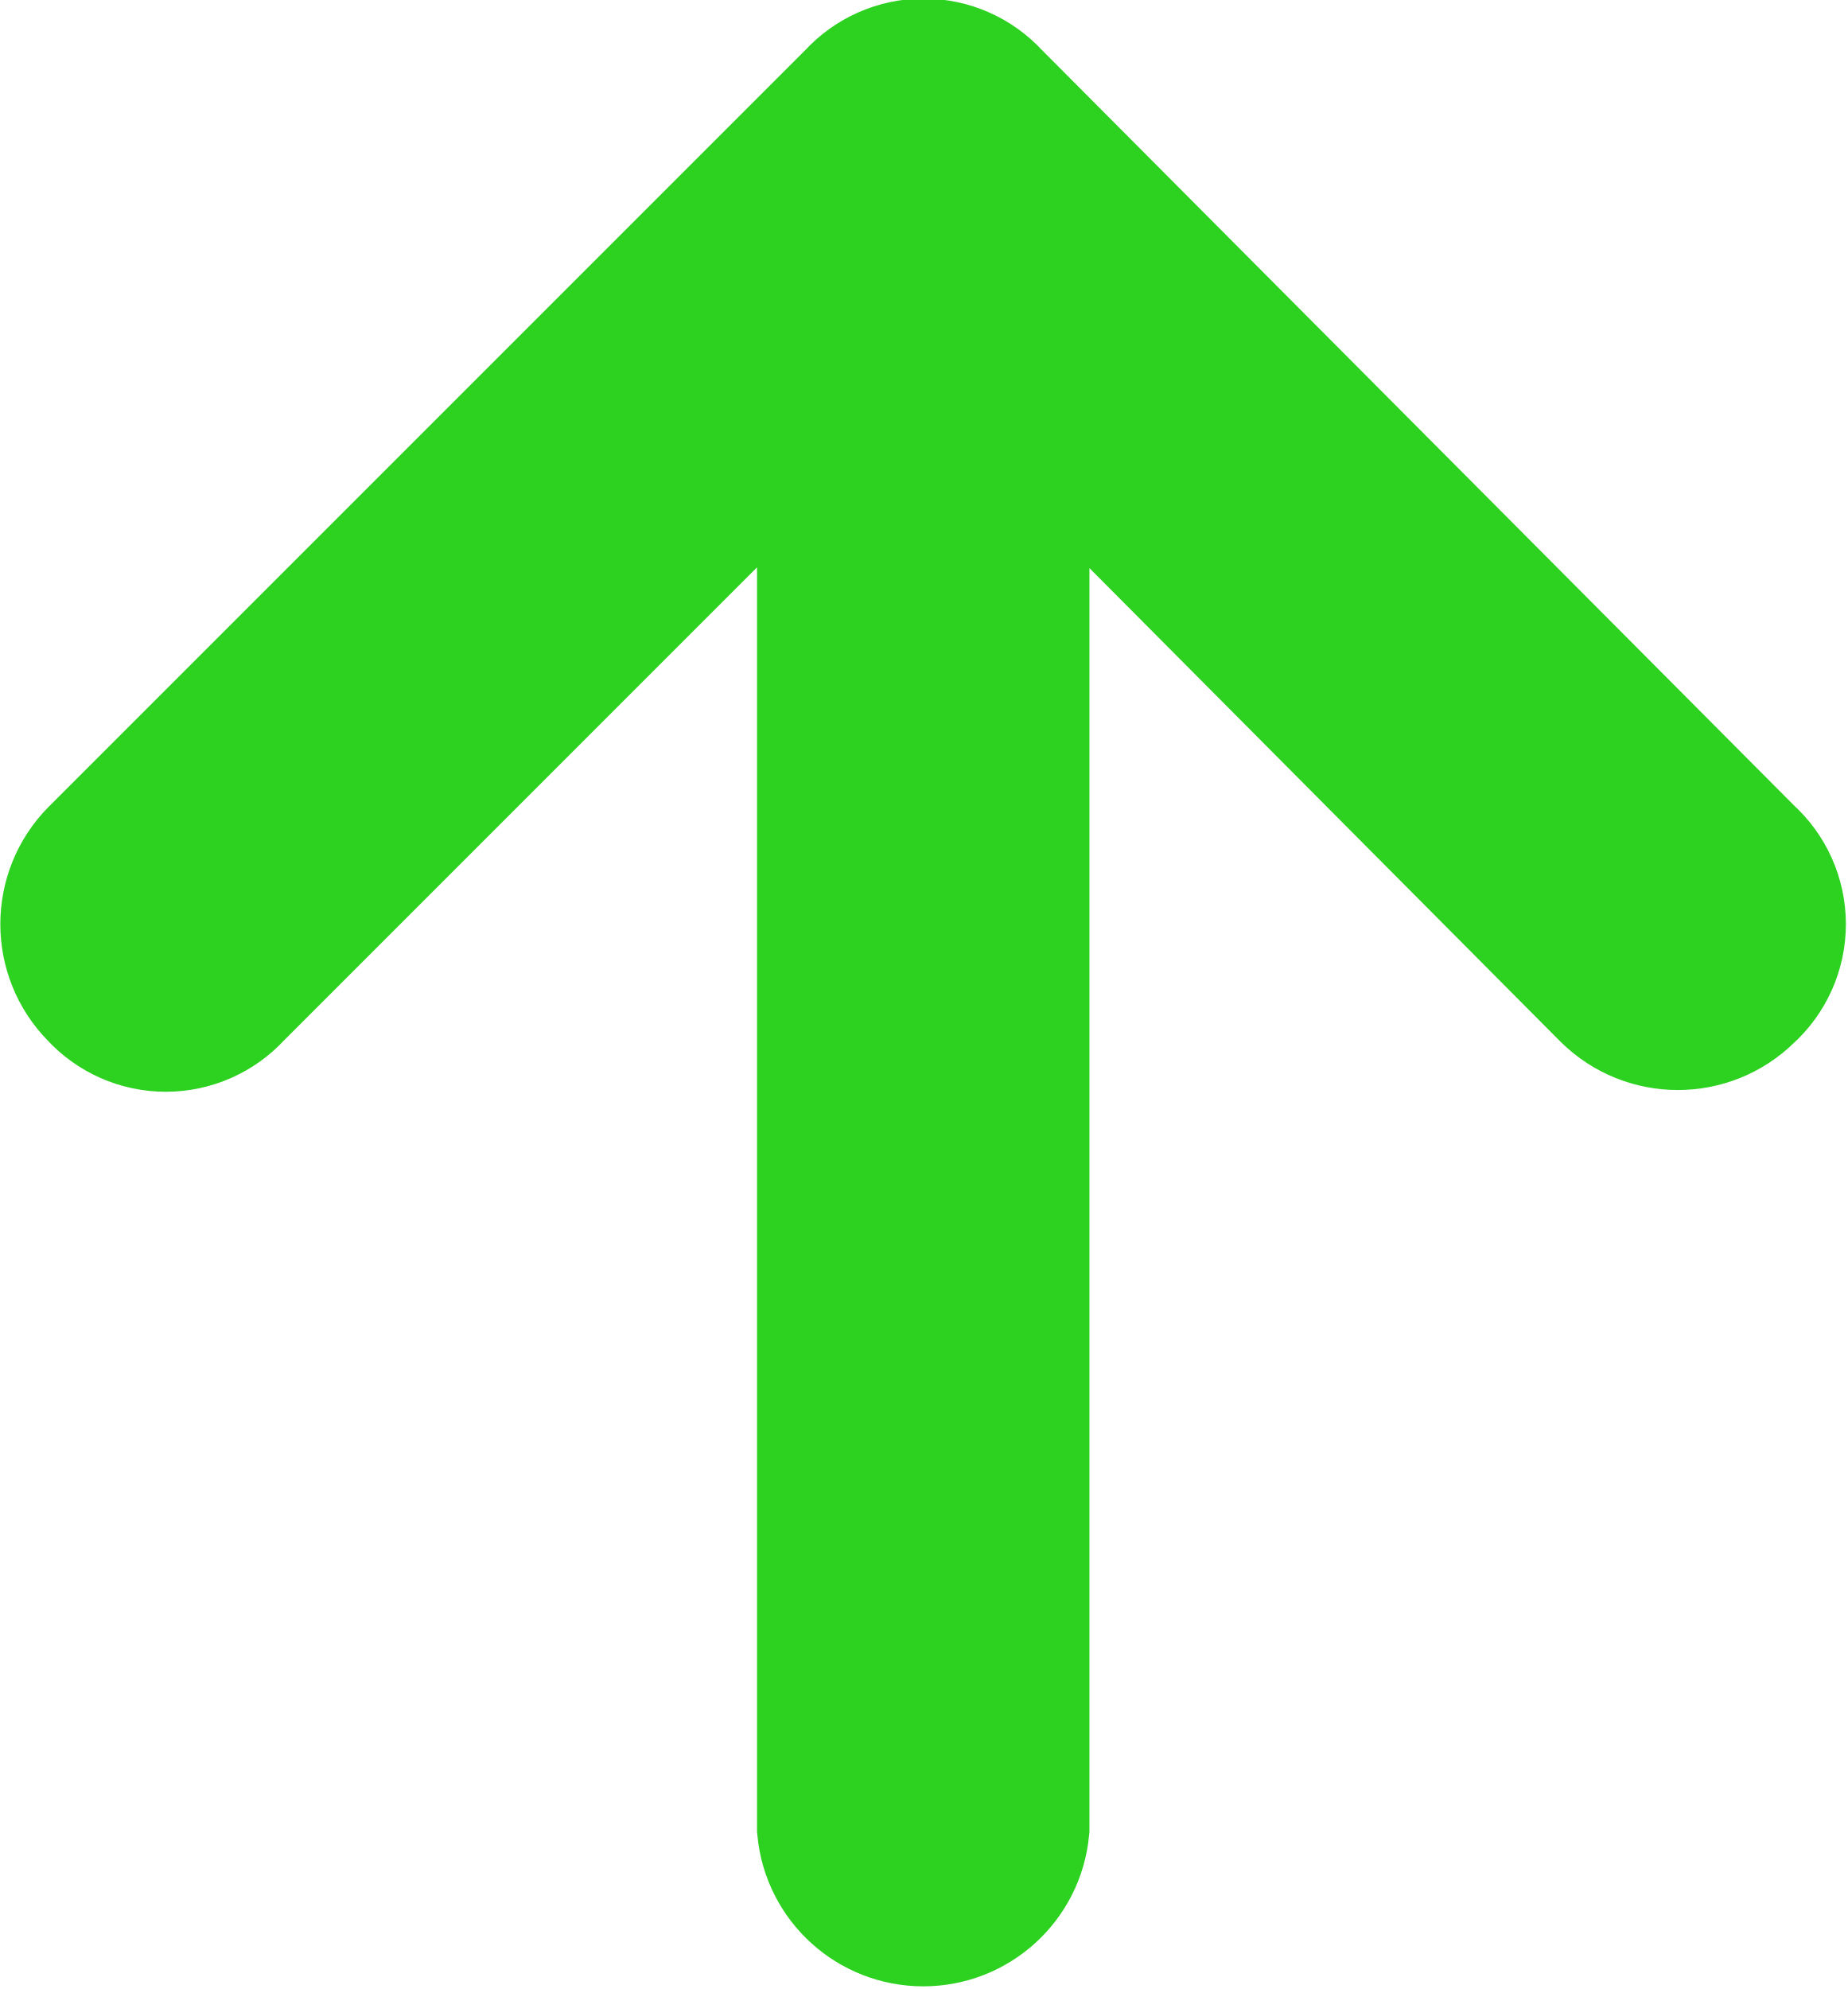
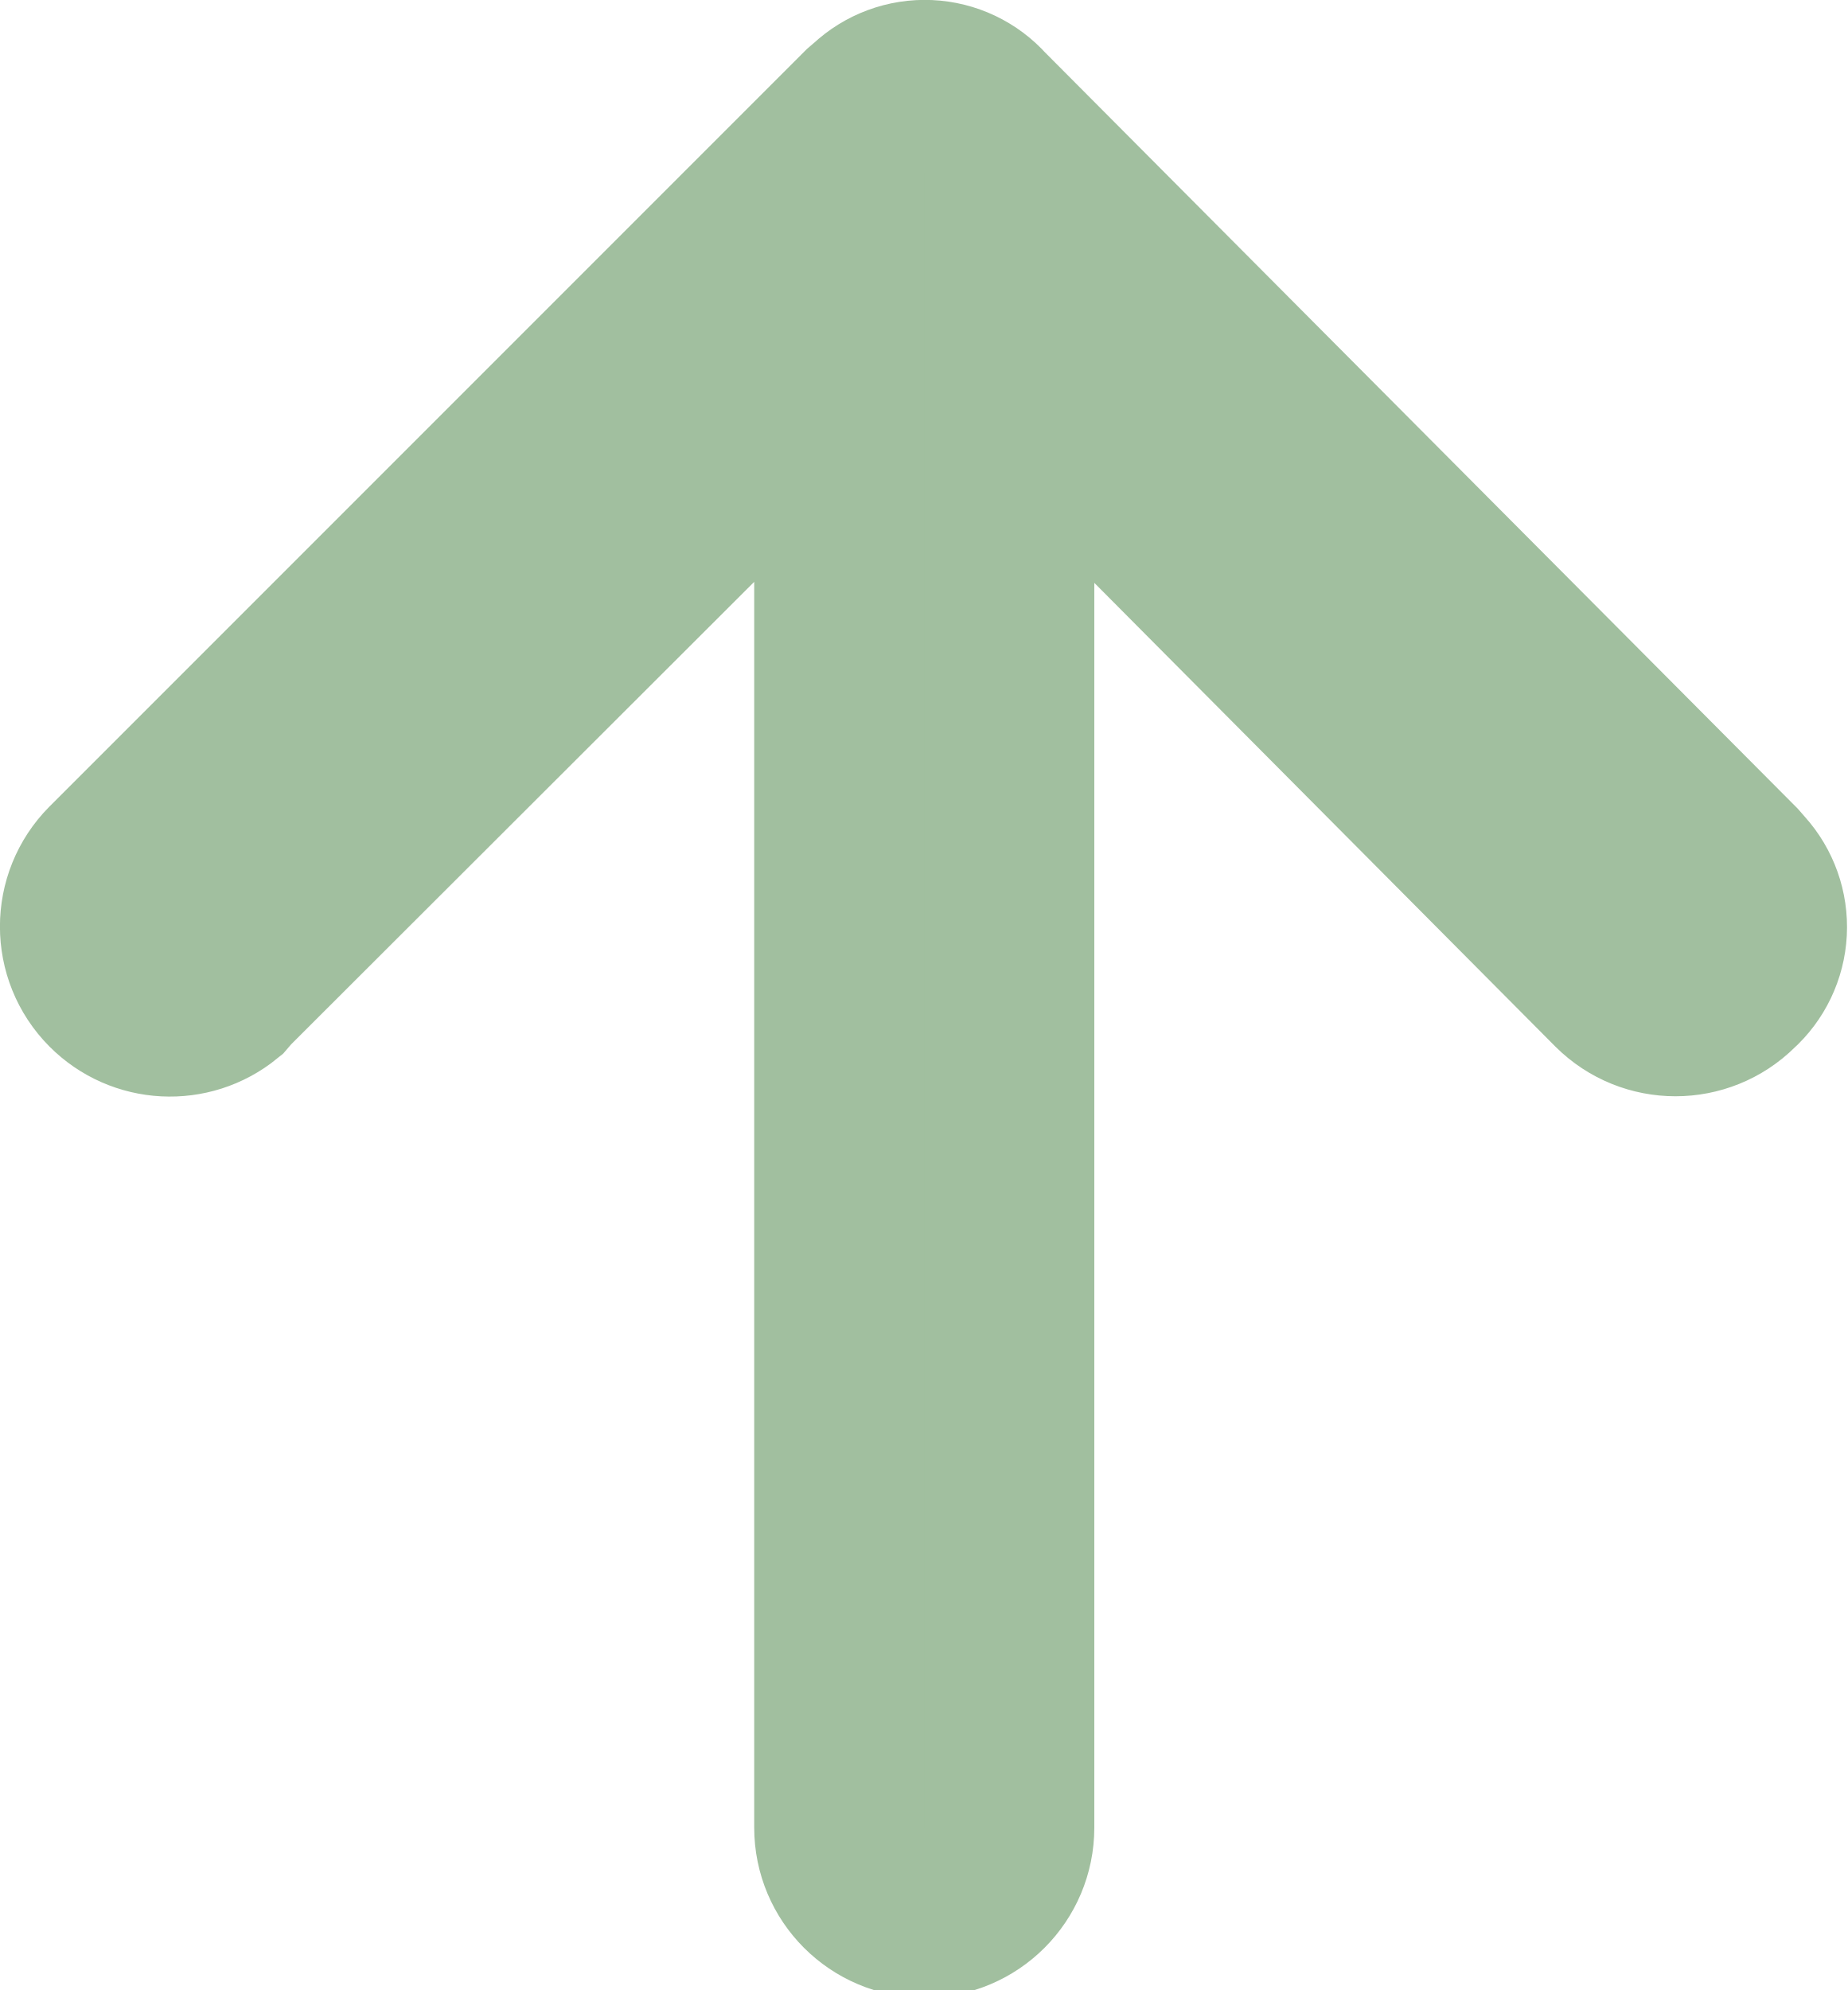
- <svg xmlns="http://www.w3.org/2000/svg" viewBox="0 0 22.84 24.59">
+ <svg xmlns="http://www.w3.org/2000/svg" viewBox="0 0 21.73 23.4">
  <defs>
-     <style>.cls-1{fill:#2dd221;stroke:#2dd221;stroke-miterlimit:10;stroke-width:2px;}</style>
+     <style>.cls-1{fill:#2dd221;stroke:#a1bf9f;stroke-miterlimit:10;stroke-width:2px;}</style>
  </defs>
  <g id="Layer_2" data-name="Layer 2">
-     <g id="Capa_1" data-name="Capa 1">
-       <path class="cls-1" d="M1.31,10.68a1.06,1.06,0,0,0,0,1.49,1,1,0,0,0,1.48,0L10.36,4.6v18a1.06,1.06,0,0,0,2.11,0V4.6L20,12.17a1.06,1.06,0,0,0,1.49,0,1,1,0,0,0,0-1.49L12.16,1.31a1,1,0,0,0-1.48,0Z" />
+     <g id="Layer_1-2" data-name="Layer 1">
+       <g id="Capa_1" data-name="Capa 1">
+         <path class="cls-1" d="M1.29,10.19a1,1,0,0,0,0,1.41,1,1,0,0,0,1.34.07l.06-.07L9.87,4.43V21.49a1,1,0,0,0,2,0V4.43L19,11.6a1,1,0,0,0,1.41,0,.94.94,0,0,0,.07-1.33l-.07-.08L11.57,1.31a.93.93,0,0,0-1.33-.06l-.07.06Z" />
+       </g>
    </g>
  </g>
</svg>
